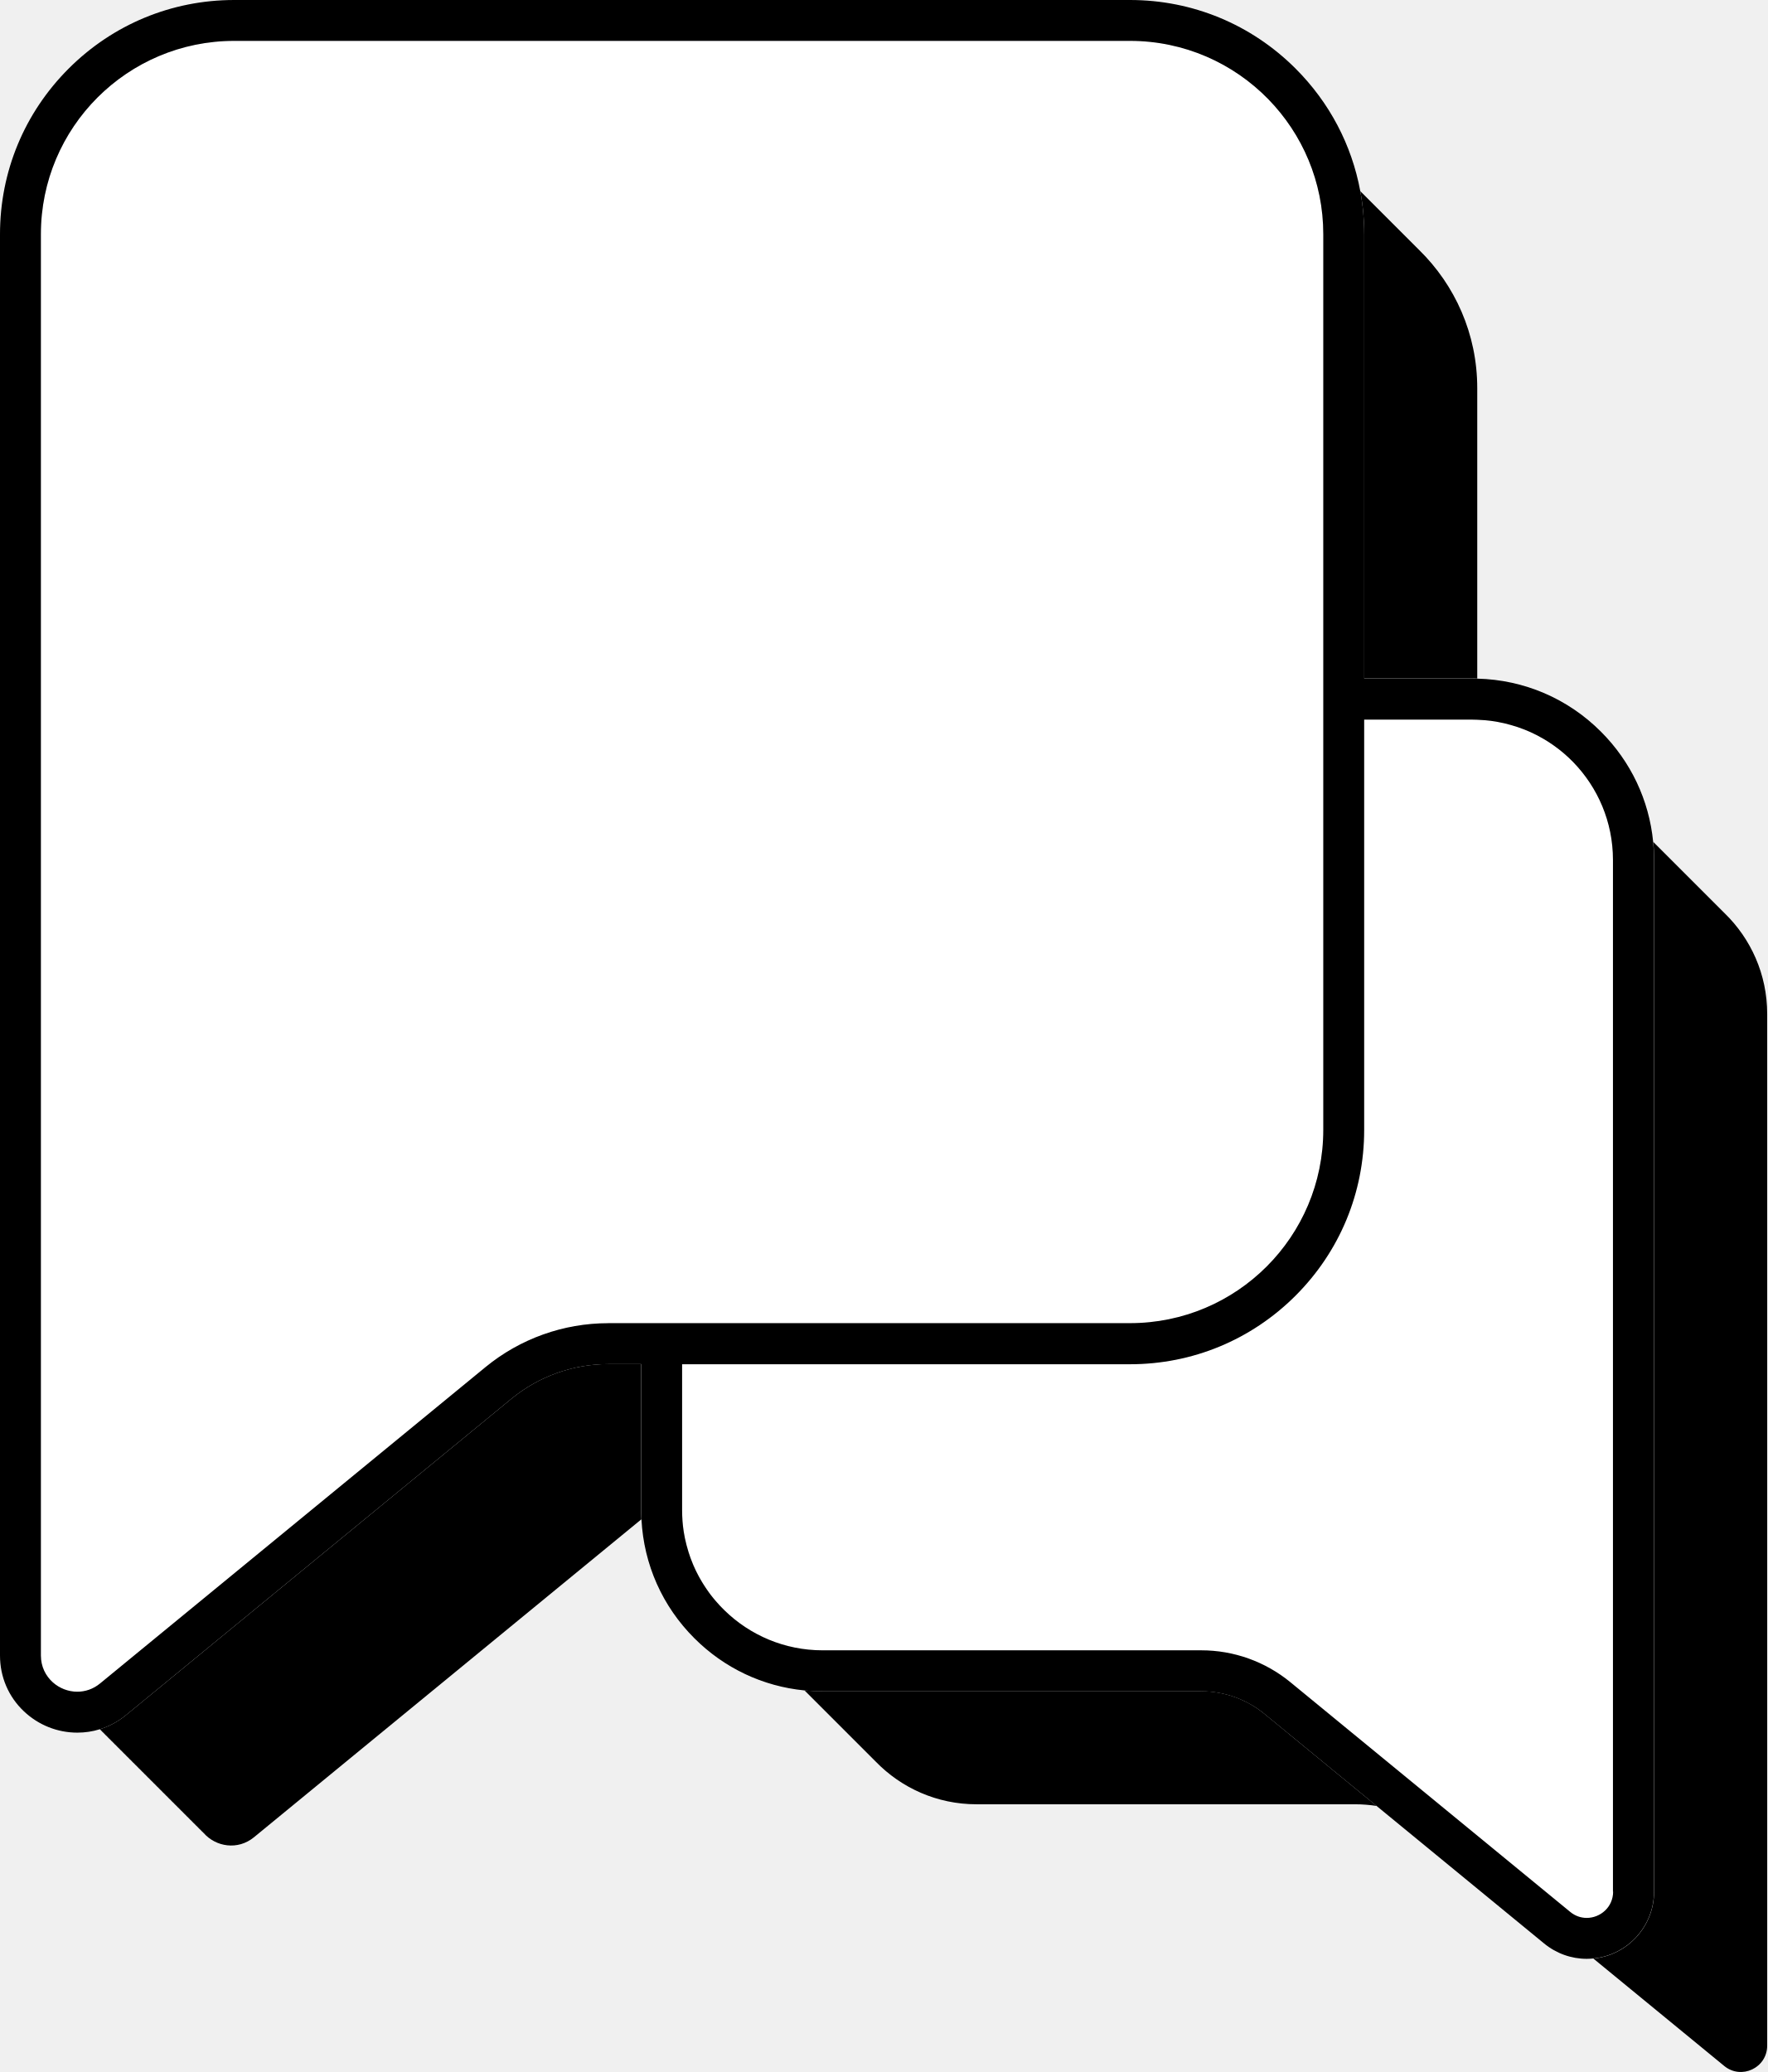
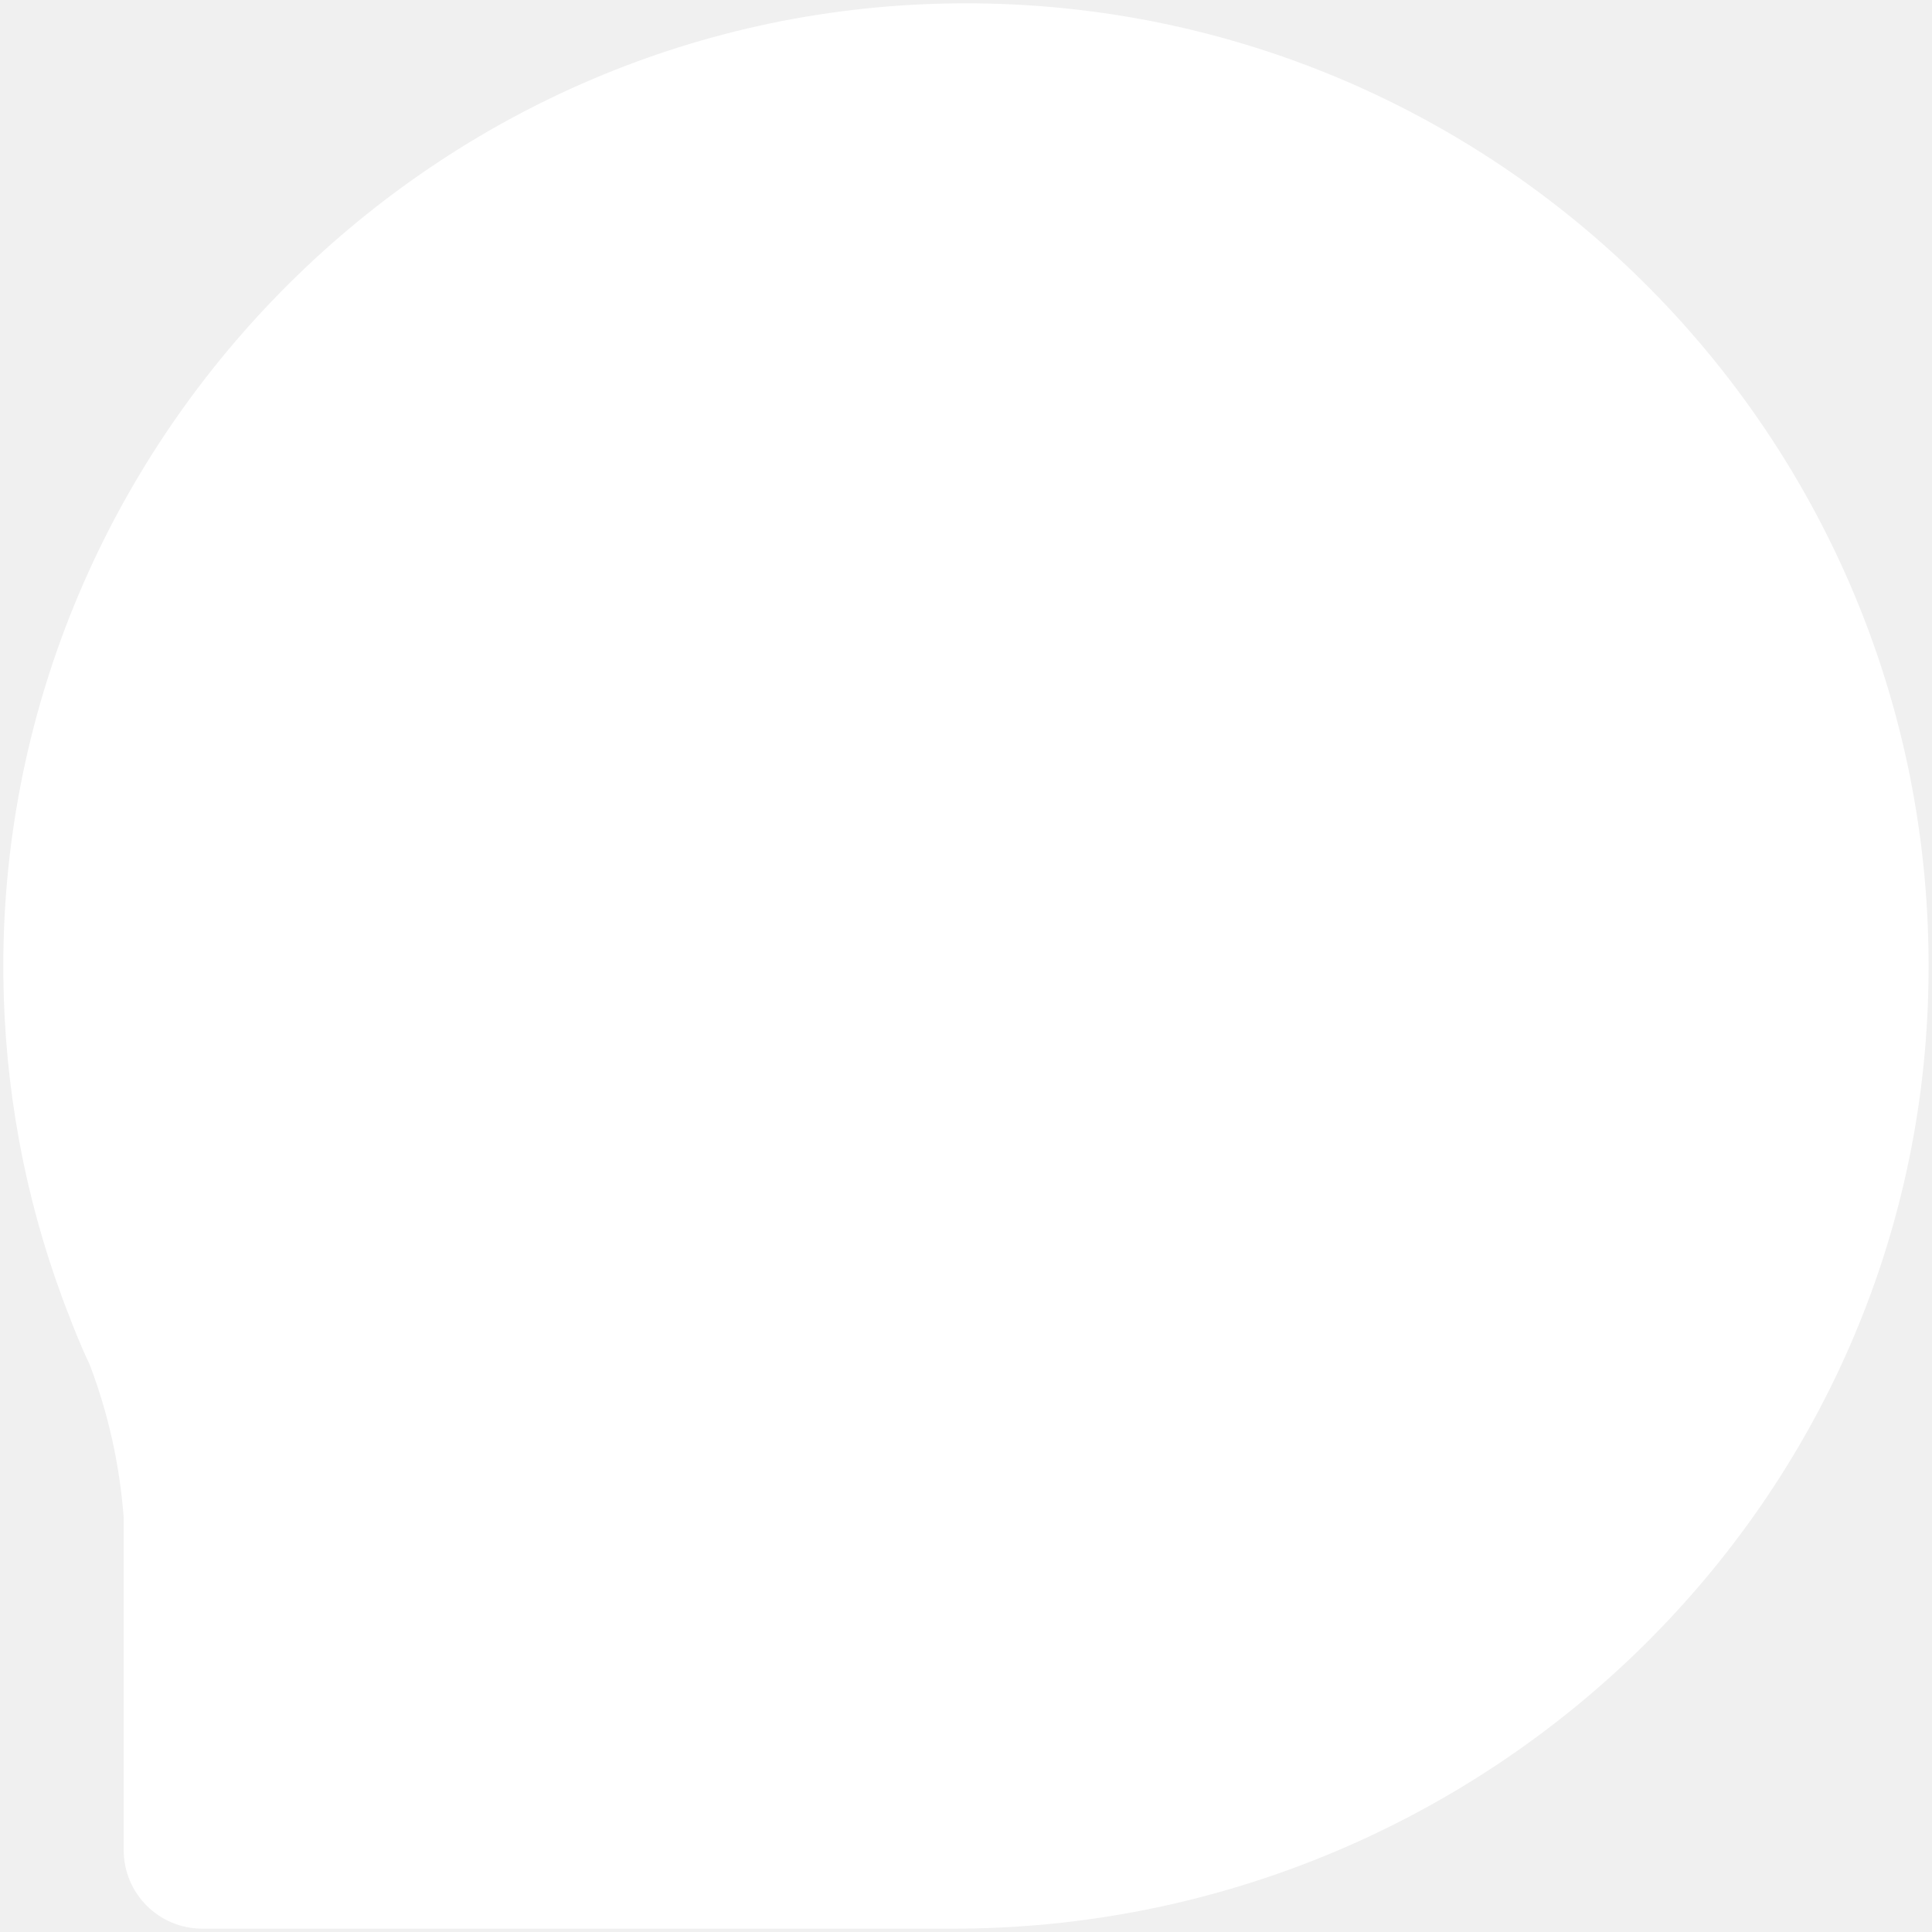
- <svg xmlns="http://www.w3.org/2000/svg" id="Layer_1" data-name="Layer 1" viewBox="702.53 1304 410.2 481">
+ <svg xmlns="http://www.w3.org/2000/svg" id="Calque_1" data-name="Calque 1" viewBox="0 0 144.5 144.5">
  <defs>
    <style>
      .cls-1 {
-         fill: transparent;
-       }
- 
-       .cls-2 {
-         fill: #24a3bf;
-       }
- 
-       .cls-3 {
-         fill: #f2bc1b;
-       }
- 
-       .cls-4 {
-         fill: #db5c40;
-       }
- 
-       .cls-5 {
-         fill: #0d43e4;
-       }
- 
-       .cls-6 {
        fill: #fff;
      }
    </style>
  </defs>
-   <g>
-     <path d="M1019.2,1358.38c0-3.39-.31-6.74-.92-10.01,.12,.12,.24,.23,.35,.35,.24,.23,.47,.46,.7,.7,.24,.23,.47,.47,.7,.7,.24,.23,.47,.46,.7,.7,.24,.23,.47,.46,.7,.7,.24,.23,.47,.47,.7,.7,.24,.23,.47,.47,.7,.7,.24,.23,.47,.46,.7,.7,.24,.23,.47,.46,.7,.7,.24,.23,.47,.46,.7,.7,.24,.23,.47,.46,.7,.7,.24,.23,.47,.46,.7,.7,.24,.23,.47,.46,.7,.7,.24,.23,.47,.47,.7,.7,.24,.23,.47,.46,.7,.7,.24,.23,.47,.46,.7,.7,.24,.23,.47,.46,.7,.7,.24,.23,.47,.46,.7,.7,.24,.23,.47,.47,.7,.7,.24,.23,.47,.46,.7,.7,8.33,8.15,13.5,19.51,13.5,32.08v67.41c-.36,0-.71-.01-1.07-.01h-25.19v-103.15Zm-167.82,262.28h-7.66c-8.17,0-16.14,2.85-22.45,8.03l-89.47,73.44c-1.85,1.52-3.91,2.63-6.11,3.3,.11,.11,.22,.21,.33,.31,.22,.25,.46,.48,.7,.7,.22,.25,.46,.48,.7,.7,.22,.25,.45,.48,.7,.7,.22,.25,.45,.48,.7,.7,.22,.25,.46,.48,.7,.7,.22,.25,.46,.48,.7,.7,.22,.25,.46,.48,.7,.7,.22,.25,.46,.48,.7,.7,.22,.25,.45,.48,.7,.7,.22,.25,.45,.48,.7,.7,.22,.25,.45,.48,.7,.7,.22,.25,.46,.48,.7,.7,.22,.25,.46,.48,.7,.7,.22,.25,.46,.48,.7,.7,.22,.25,.46,.48,.7,.7,.22,.25,.45,.48,.7,.7,.22,.25,.46,.48,.7,.7,.22,.25,.46,.48,.7,.7,.22,.25,.46,.48,.7,.7,.22,.25,.46,.48,.7,.7,.22,.25,.45,.48,.7,.7,.22,.25,.46,.48,.7,.7,.22,.25,.45,.48,.7,.7,.22,.25,.45,.48,.7,.7,.22,.25,.46,.48,.7,.7,.22,.25,.46,.48,.7,.7,.22,.25,.46,.48,.7,.7,.22,.25,.46,.48,.7,.7,.22,.25,.45,.48,.7,.7,.22,.25,.45,.48,.7,.7,.22,.25,.45,.48,.7,.7,.22,.25,.46,.48,.7,.7,.22,.25,.45,.48,.7,.7,.22,.25,.46,.48,.7,.7,2.8,3.18,7.89,4.06,11.67,.96l89.47-73.44c.15-.12,.3-.24,.45-.36-.04-.74-.06-1.47-.06-2.22v-33.87Zm130,75.95h-87.92c-1.41,0-2.81-.07-4.19-.2,.14,.15,.29,.29,.44,.44,.23,.24,.46,.47,.7,.7,.23,.24,.46,.47,.7,.7,.23,.24,.46,.47,.7,.7,.23,.24,.46,.47,.7,.7,.23,.24,.46,.47,.7,.7,.23,.24,.46,.47,.7,.7,.23,.24,.46,.47,.7,.7,.23,.24,.46,.47,.7,.7,.23,.24,.46,.47,.7,.7,.23,.24,.46,.47,.7,.7,.23,.24,.46,.47,.7,.7,.23,.24,.46,.47,.7,.7,.23,.24,.46,.47,.7,.7,.23,.24,.46,.47,.7,.7,.23,.24,.46,.47,.7,.7,.23,.24,.46,.47,.7,.7,.23,.24,.46,.47,.7,.7,.23,.24,.46,.47,.7,.7,.23,.24,.46,.47,.7,.7,.23,.24,.46,.47,.7,.7,.23,.24,.46,.47,.7,.7,.23,.24,.46,.47,.7,.7,.23,.24,.46,.47,.7,.7,5.92,6.1,14.21,9.9,23.38,9.9h87.92c1.67,0,3.33,.14,4.97,.39l-26.07-21.4c-4.12-3.38-9.32-5.24-14.65-5.24Zm121.44-180.64c-.23-.24-.46-.47-.7-.7-.23-.24-.46-.47-.7-.7-.23-.24-.46-.47-.7-.7-.23-.24-.46-.47-.7-.7-.23-.24-.46-.47-.7-.7-.23-.24-.46-.47-.7-.7-.23-.24-.46-.47-.7-.7-.23-.24-.46-.47-.7-.7-.23-.24-.46-.47-.7-.7-.23-.24-.46-.47-.7-.7-.23-.24-.46-.47-.7-.7-.23-.24-.46-.47-.7-.7-.23-.24-.46-.47-.7-.7-.23-.24-.46-.47-.7-.7-.23-.24-.46-.47-.7-.7-.23-.24-.46-.47-.7-.7-.23-.24-.46-.47-.7-.7-.23-.24-.46-.47-.7-.7-.23-.24-.46-.47-.7-.7-.23-.24-.46-.47-.7-.7-.23-.24-.46-.47-.7-.7-.23-.24-.46-.47-.7-.7-.23-.24-.46-.47-.7-.7-.14-.15-.29-.29-.44-.44,.14,1.38,.2,2.78,.2,4.19v239.52c0,8.09-6.19,14.76-14.09,15.53l30.37,24.93c3.98,3.27,9.97,.44,9.97-4.72v-239.52c0-9.18-3.8-17.46-9.9-23.38Z" />
-     <path class="cls-4" d="M863.5,1667.36c-.05-.11-.09-.22-.14-.34,.05,.11,.09,.22,.14,.34Z" />
-     <path class="cls-4" d="M865.74,1671.66c-.1-.16-.2-.33-.3-.49,.1,.16,.2,.33,.3,.49Z" />
-     <path class="cls-4" d="M1059.27,1474.62c.39,.2,.78,.41,1.16,.63-.38-.22-.77-.43-1.16-.63Z" />
-     <path class="cls-4" d="M1057.87,1473.94c.41,.18,.81,.38,1.2,.58-.4-.2-.8-.39-1.2-.58Z" />
-     <path class="cls-4" d="M1061.95,1476.16c.37,.24,.73,.48,1.09,.73-.36-.25-.72-.49-1.09-.73Z" />
-     <path class="cls-4" d="M1047.14,1471.14c.5,.04,.99,.09,1.48,.16-.49-.06-.99-.12-1.48-.16Z" />
-     <path class="cls-4" d="M866.62,1673.01c-.12-.17-.24-.35-.35-.52,.12,.18,.23,.35,.35,.52Z" />
-     <path class="cls-4" d="M1060.63,1475.36c.38,.22,.76,.45,1.13,.68-.37-.23-.75-.46-1.13-.68Z" />
-     <path class="cls-4" d="M864.92,1670.27c-.08-.15-.16-.3-.24-.44,.08,.15,.16,.3,.24,.44Z" />
-     <path class="cls-4" d="M1050.34,1471.57c.47,.09,.94,.19,1.41,.29-.47-.11-.94-.21-1.41-.29Z" />
-     <path class="cls-4" d="M1051.91,1471.9c.46,.11,.92,.23,1.37,.36-.45-.13-.91-.25-1.37-.36Z" />
-     <path class="cls-4" d="M1053.45,1472.31c.45,.13,.89,.27,1.33,.41-.44-.15-.88-.29-1.33-.41Z" />
-     <path class="cls-4" d="M864.18,1668.83c-.06-.13-.13-.26-.19-.39,.06,.13,.12,.26,.19,.39Z" />
-     <path class="cls-4" d="M1048.75,1471.32c.49,.07,.97,.14,1.45,.23-.48-.09-.96-.16-1.45-.23Z" />
-     <path class="cls-4" d="M867.57,1674.31c-.14-.18-.28-.36-.41-.55,.14,.18,.27,.37,.41,.55Z" />
-     <path class="cls-4" d="M1056.43,1473.33c.42,.17,.83,.34,1.24,.52-.41-.18-.82-.36-1.24-.52Z" />
-     <path class="cls-4" d="M1054.95,1472.78c.43,.15,.86,.31,1.28,.47-.42-.17-.85-.32-1.28-.47Z" />
-     <path class="cls-4" d="M1063.23,1477.03c.36,.25,.71,.51,1.06,.78-.35-.27-.7-.53-1.06-.78Z" />
-     <path class="cls-4" d="M861.55,1661.13s-.01-.05-.02-.08c0,.03,.01,.05,.02,.08Z" />
-     <path class="cls-4" d="M1066.77,1479.93c.33,.31,.65,.63,.97,.95-.32-.32-.64-.64-.97-.95Z" />
-     <path class="cls-4" d="M862.37,1664.3c-.02-.07-.04-.14-.06-.21,.02,.07,.04,.14,.06,.21Z" />
-     <path class="cls-4" d="M869.63,1676.74c-.21-.23-.42-.46-.62-.69,.2,.23,.41,.46,.62,.69Z" />
-     <path class="cls-4" d="M861.92,1662.73s-.02-.1-.04-.15c.01,.05,.02,.1,.04,.15Z" />
-     <path class="cls-4" d="M862.9,1665.85c-.03-.09-.07-.18-.1-.27,.03,.09,.06,.18,.1,.27Z" />
-     <path class="cls-4" d="M1064.46,1477.94c.35,.27,.69,.55,1.03,.84-.34-.29-.68-.57-1.03-.84Z" />
-     <path class="cls-4" d="M1045.5,1471.05c.51,.02,1.01,.05,1.51,.09-.5-.04-1.01-.07-1.51-.09Z" />
-     <path class="cls-4" d="M1065.64,1478.91c.34,.29,.67,.59,1,.89-.33-.31-.66-.6-1-.89Z" />
-     <path class="cls-4" d="M868.57,1675.55c-.16-.19-.31-.37-.47-.56,.15,.19,.31,.38,.47,.56Z" />
-     <path class="cls-4" d="M861.25,1659.5s0-.01,0-.02c0,0,0,.01,0,.02Z" />
-     <path class="cls-4" d="M869.94,1677.08c.26,.27,.52,.54,.79,.8-.27-.26-.53-.53-.79-.8Z" />
-     <path class="cls-6" d="M1066.64,1479.81c-.33-.31-.66-.6-1-.89-.05-.04-.1-.09-.15-.13-.34-.29-.68-.57-1.03-.84-.06-.04-.11-.09-.17-.13-.35-.27-.7-.53-1.06-.78-.06-.04-.12-.09-.18-.13-.36-.25-.72-.49-1.09-.73-.06-.04-.13-.08-.19-.12-.37-.23-.75-.46-1.13-.68-.07-.04-.13-.08-.2-.11-.38-.22-.77-.43-1.16-.63-.07-.03-.13-.07-.2-.1-.4-.2-.8-.39-1.2-.58-.07-.03-.13-.06-.2-.09-.41-.18-.82-.36-1.24-.52-.06-.03-.13-.05-.19-.07-.42-.17-.85-.32-1.28-.47-.06-.02-.12-.04-.18-.06-.44-.15-.88-.29-1.33-.41-.06-.02-.11-.03-.17-.05-.45-.13-.91-.25-1.37-.36-.05-.01-.1-.02-.15-.04-.47-.11-.94-.21-1.41-.29-.05,0-.09-.02-.14-.03-.48-.09-.96-.16-1.45-.23-.04,0-.09-.01-.13-.02-.49-.06-.99-.12-1.48-.16-.04,0-.08,0-.12,0-.5-.04-1.01-.07-1.51-.09-.37-.01-.74-.03-1.11-.03h-25.19v95.26c0,14.53-5.66,28.18-15.92,38.45-10.27,10.27-23.93,15.93-38.45,15.93h-103.95v33.87c0,1.68,.13,3.34,.37,4.95,0,0,0,.01,0,.02,.08,.52,.17,1.03,.28,1.54,0,.03,.01,.05,.02,.08,.1,.49,.21,.97,.34,1.45,.01,.05,.02,.1,.04,.15,.12,.46,.25,.91,.39,1.36,.02,.07,.04,.14,.06,.21,.13,.43,.28,.85,.43,1.27,.03,.09,.06,.18,.1,.27,.15,.4,.3,.79,.46,1.17,.05,.11,.09,.22,.14,.34,.16,.36,.32,.72,.49,1.08,.06,.13,.12,.26,.19,.39,.16,.33,.33,.66,.51,.99,.08,.15,.16,.3,.24,.44,.17,.3,.34,.61,.52,.9,.1,.16,.2,.33,.3,.49,.17,.28,.35,.55,.53,.82,.12,.18,.23,.35,.35,.52,.17,.25,.35,.5,.53,.75,.14,.18,.27,.37,.41,.55,.18,.23,.36,.46,.54,.68,.15,.19,.31,.38,.47,.56,.14,.17,.29,.34,.44,.5,.2,.23,.41,.46,.62,.69,.1,.11,.21,.22,.32,.33,.26,.27,.52,.54,.79,.8,5.87,5.72,13.88,9.24,22.72,9.24h87.92c7.54,0,14.85,2.62,20.67,7.4l64.95,53.32c1.17,.96,2.52,1.4,3.84,1.4,3.15,0,6.13-2.48,6.13-6.11v-239.52c0-8.84-3.52-16.85-9.24-22.72-.32-.32-.64-.64-.97-.95-.04-.04-.09-.09-.13-.13Z" />
-     <path class="cls-5" d="M964.83,1313.49h-207.91c-24.79,0-44.88,20.09-44.88,44.88v329.93c0,2.6,1.11,4.76,2.78,6.25,0,0,0,0-.01-.01-1.66-1.49-2.76-3.65-2.76-6.23v-329.93c0-24.79,20.09-44.88,44.88-44.88h207.91c12.57,0,23.94,5.17,32.08,13.5,.01,.01,.03,.03,.04,.04-8.15-8.35-19.53-13.54-32.12-13.54Z" />
-     <path class="cls-6" d="M964.83,1313.5h-207.91c-24.79,0-44.88,20.09-44.88,44.88v329.93c0,2.59,1.1,4.75,2.76,6.23,0,0,0,0,.01,.01,1.55,1.38,3.58,2.17,5.67,2.17,1.82,0,3.67-.6,5.29-1.92l89.47-73.44c8.03-6.59,18.09-10.19,28.48-10.19h121.11c24.79,0,44.88-20.09,44.88-44.88v-207.91c0-12.19-4.86-23.25-12.76-31.34-.01-.01-.03-.03-.04-.04-8.15-8.33-19.51-13.5-32.08-13.5Z" />
-     <path d="M864.68,1669.82c-.17-.33-.34-.66-.51-.99,.16,.33,.33,.66,.51,.99Z" />
-     <path d="M869.01,1676.06c-.15-.17-.29-.33-.44-.5,.14,.17,.29,.34,.44,.5Z" />
-     <path d="M869.94,1677.08c-.11-.11-.21-.22-.32-.33,.1,.11,.21,.22,.32,.33Z" />
-     <path d="M862.8,1665.57c-.15-.42-.3-.84-.43-1.27,.13,.43,.28,.85,.43,1.27Z" />
-     <path d="M866.27,1672.48c-.18-.27-.36-.55-.53-.82,.17,.28,.35,.55,.53,.82Z" />
-     <path d="M865.44,1671.17c-.18-.3-.35-.6-.52-.9,.17,.3,.34,.61,.52,.9Z" />
-     <path d="M863.99,1668.44c-.17-.36-.33-.72-.49-1.08,.16,.36,.32,.72,.49,1.08Z" />
-     <path d="M867.15,1673.76c-.18-.25-.36-.5-.53-.75,.17,.25,.35,.5,.53,.75Z" />
-     <path d="M863.36,1667.02c-.16-.39-.32-.78-.46-1.17,.15,.4,.3,.79,.46,1.17Z" />
-     <path d="M868.1,1674.99c-.18-.23-.36-.45-.54-.68,.18,.23,.36,.46,.54,.68Z" />
-     <path d="M861.53,1661.05c-.1-.51-.2-1.02-.28-1.54,.08,.52,.17,1.03,.28,1.54Z" />
-     <path d="M862.3,1664.09c-.14-.45-.27-.9-.39-1.36,.12,.46,.25,.91,.39,1.36Z" />
-     <path d="M1061.76,1476.04c.06,.04,.13,.08,.19,.12-.06-.04-.13-.08-.19-.12Z" />
-     <path d="M1060.43,1475.25c.07,.04,.13,.08,.2,.11-.07-.04-.13-.08-.2-.11Z" />
-     <path d="M1064.29,1477.81c.06,.04,.11,.09,.17,.13-.06-.04-.11-.09-.17-.13Z" />
-     <path d="M1086.26,1499.41c-.95-9.66-5.17-18.61-12.12-25.56-7.69-7.7-17.85-12.04-28.68-12.31-.36,0-.71-.01-1.07-.01h-25.19v-103.15c0-3.39-.31-6.74-.92-10.01-1.98-10.72-7.14-20.57-15.01-28.44-10.27-10.27-23.93-15.93-38.45-15.93h-207.91c-14.52,0-28.18,5.66-38.45,15.93-10.27,10.27-15.93,23.92-15.93,38.45v329.93c0,4.99,1.98,9.6,5.58,12.99,3.37,3.17,7.76,4.92,12.37,4.92,1.79,0,3.53-.26,5.2-.78,2.2-.68,4.26-1.78,6.11-3.3l89.47-73.44c6.31-5.18,14.28-8.03,22.45-8.03h7.66v33.87c0,.74,.02,1.48,.06,2.22,.54,10.41,4.84,20.12,12.27,27.54,6.95,6.95,15.9,11.17,25.56,12.12,1.38,.14,2.78,.2,4.19,.2h87.92c5.33,0,10.53,1.86,14.65,5.24l26.07,21.4,38.88,31.92c2.79,2.29,6.29,3.55,9.86,3.55,.52,0,1.03-.03,1.54-.08,7.9-.77,14.09-7.44,14.09-15.53v-239.52c0-1.41-.07-2.81-.2-4.19Zm-242.55,111.76c-10.38,0-20.45,3.6-28.48,10.19l-89.47,73.44c-1.61,1.33-3.47,1.92-5.29,1.92-2.09,0-4.12-.79-5.67-2.17-1.67-1.49-2.78-3.65-2.78-6.25v-329.93c0-24.79,20.09-44.88,44.88-44.88h207.91c12.59,0,23.97,5.19,32.12,13.54,7.89,8.09,12.76,19.15,12.76,31.34v207.91c0,24.79-20.09,44.88-44.88,44.88h-121.11Zm233.26,131.95c0,3.63-2.98,6.11-6.13,6.11-1.32,0-2.67-.43-3.84-1.4l-64.95-53.32c-5.83-4.78-13.13-7.4-20.67-7.4h-87.92c-8.84,0-16.85-3.53-22.72-9.24-.27-.26-.53-.53-.79-.8-.11-.11-.21-.22-.32-.33-.21-.23-.42-.46-.62-.69-.15-.17-.29-.33-.44-.5-.16-.19-.31-.37-.47-.56-.18-.23-.36-.45-.54-.68-.14-.18-.28-.36-.41-.55-.18-.25-.36-.5-.53-.75-.12-.17-.24-.35-.35-.52-.18-.27-.36-.55-.53-.82-.1-.16-.2-.33-.3-.49-.18-.3-.35-.6-.52-.9-.08-.15-.16-.3-.24-.44-.17-.33-.34-.66-.51-.99-.06-.13-.13-.26-.19-.39-.17-.36-.33-.72-.49-1.08-.05-.11-.09-.22-.14-.34-.16-.39-.32-.78-.46-1.17-.03-.09-.07-.18-.1-.27-.15-.42-.3-.84-.43-1.27-.02-.07-.04-.14-.06-.21-.14-.45-.27-.9-.39-1.36-.01-.05-.02-.1-.04-.15-.12-.48-.24-.97-.34-1.45,0-.03-.01-.05-.02-.08-.1-.51-.2-1.02-.28-1.54,0,0,0-.01,0-.02-.25-1.61-.37-3.27-.37-4.95v-33.87h103.95c14.52,0,28.18-5.66,38.45-15.93,10.27-10.27,15.92-23.92,15.92-38.45v-95.26h25.19c.37,0,.74,.02,1.11,.03,.51,.02,1.01,.05,1.51,.09,.04,0,.08,0,.12,0,.5,.04,.99,.09,1.48,.16,.04,0,.09,.01,.13,.02,.49,.07,.97,.14,1.45,.23,.05,0,.09,.02,.14,.03,.47,.09,.94,.19,1.41,.29,.05,.01,.1,.02,.15,.04,.46,.11,.92,.23,1.37,.36,.06,.02,.11,.03,.17,.05,.45,.13,.89,.27,1.33,.41,.06,.02,.12,.04,.18,.06,.43,.15,.86,.31,1.28,.47,.06,.02,.13,.05,.19,.07,.42,.17,.83,.34,1.24,.52,.07,.03,.13,.06,.2,.09,.41,.18,.81,.38,1.2,.58,.07,.03,.13,.07,.2,.1,.39,.2,.78,.41,1.16,.63,.07,.04,.13,.08,.2,.11,.38,.22,.76,.45,1.13,.68,.06,.04,.13,.08,.19,.12,.37,.24,.73,.48,1.09,.73,.06,.04,.12,.09,.18,.13,.36,.25,.71,.51,1.06,.78,.06,.04,.11,.09,.17,.13,.35,.27,.69,.55,1.03,.84,.05,.04,.1,.09,.15,.13,.34,.29,.67,.59,1,.89,.04,.04,.09,.09,.13,.13,.33,.31,.65,.63,.97,.95,5.71,5.87,9.24,13.88,9.24,22.72v239.52Z" />
-     <path d="M1059.07,1474.52c.07,.03,.13,.07,.2,.1-.07-.03-.13-.07-.2-.1Z" />
-     <path d="M1066.64,1479.81s.09,.09,.13,.13c-.04-.04-.09-.09-.13-.13Z" />
-     <path d="M1065.49,1478.78c.05,.04,.1,.09,.15,.13-.05-.04-.1-.09-.15-.13Z" />
-     <path d="M1063.04,1476.89c.06,.04,.12,.09,.18,.13-.06-.04-.12-.09-.18-.13Z" />
-     <path d="M1047.02,1471.14s.08,0,.12,0c-.04,0-.08,0-.12,0Z" />
-     <path d="M1050.2,1471.55s.09,.02,.14,.03c-.05,0-.09-.02-.14-.03Z" />
-     <path d="M1057.67,1473.85c.07,.03,.13,.06,.2,.09-.07-.03-.13-.06-.2-.09Z" />
-     <path d="M861.88,1662.58c-.12-.48-.24-.97-.34-1.45,.1,.49,.21,.97,.34,1.45Z" />
-     <path d="M1048.62,1471.3s.09,.01,.13,.02c-.04,0-.09-.01-.13-.02Z" />
-     <path d="M1056.24,1473.25c.06,.02,.13,.05,.19,.07-.06-.03-.13-.05-.19-.07Z" />
-     <path d="M1051.75,1471.87c.05,.01,.1,.02,.15,.04-.05-.01-.1-.02-.15-.04Z" />
-     <path d="M1054.77,1472.72c.06,.02,.12,.04,.18,.06-.06-.02-.12-.04-.18-.06Z" />
-     <path d="M1053.28,1472.26c.06,.02,.11,.03,.17,.05-.06-.02-.11-.03-.17-.05Z" />
-   </g>
+   <path class="cls-1" d="M70.1,.28c41.7-1.22,75.72,33.05,74.09,74.84-1.5,38.78-34.08,69.13-72.89,69.13H15.13c-3.25,0-5.88-2.63-5.88-5.88v-24.88c-.3-3.95-1.15-7.74-2.49-11.29,0-.01-.01-.03-.02-.04,0-.02-.02-.05-.02-.07-.19-.4-.37-.8-.55-1.21-.31-.72-.61-1.44-.89-2.17,0-.01,0-.02,0-.02-.23-.56-.44-1.12-.65-1.69l-.02-.06C1.86,89.46,.34,81.41,.25,73-.14,34,31.11,1.42,70.1,.28Z" />
</svg>
